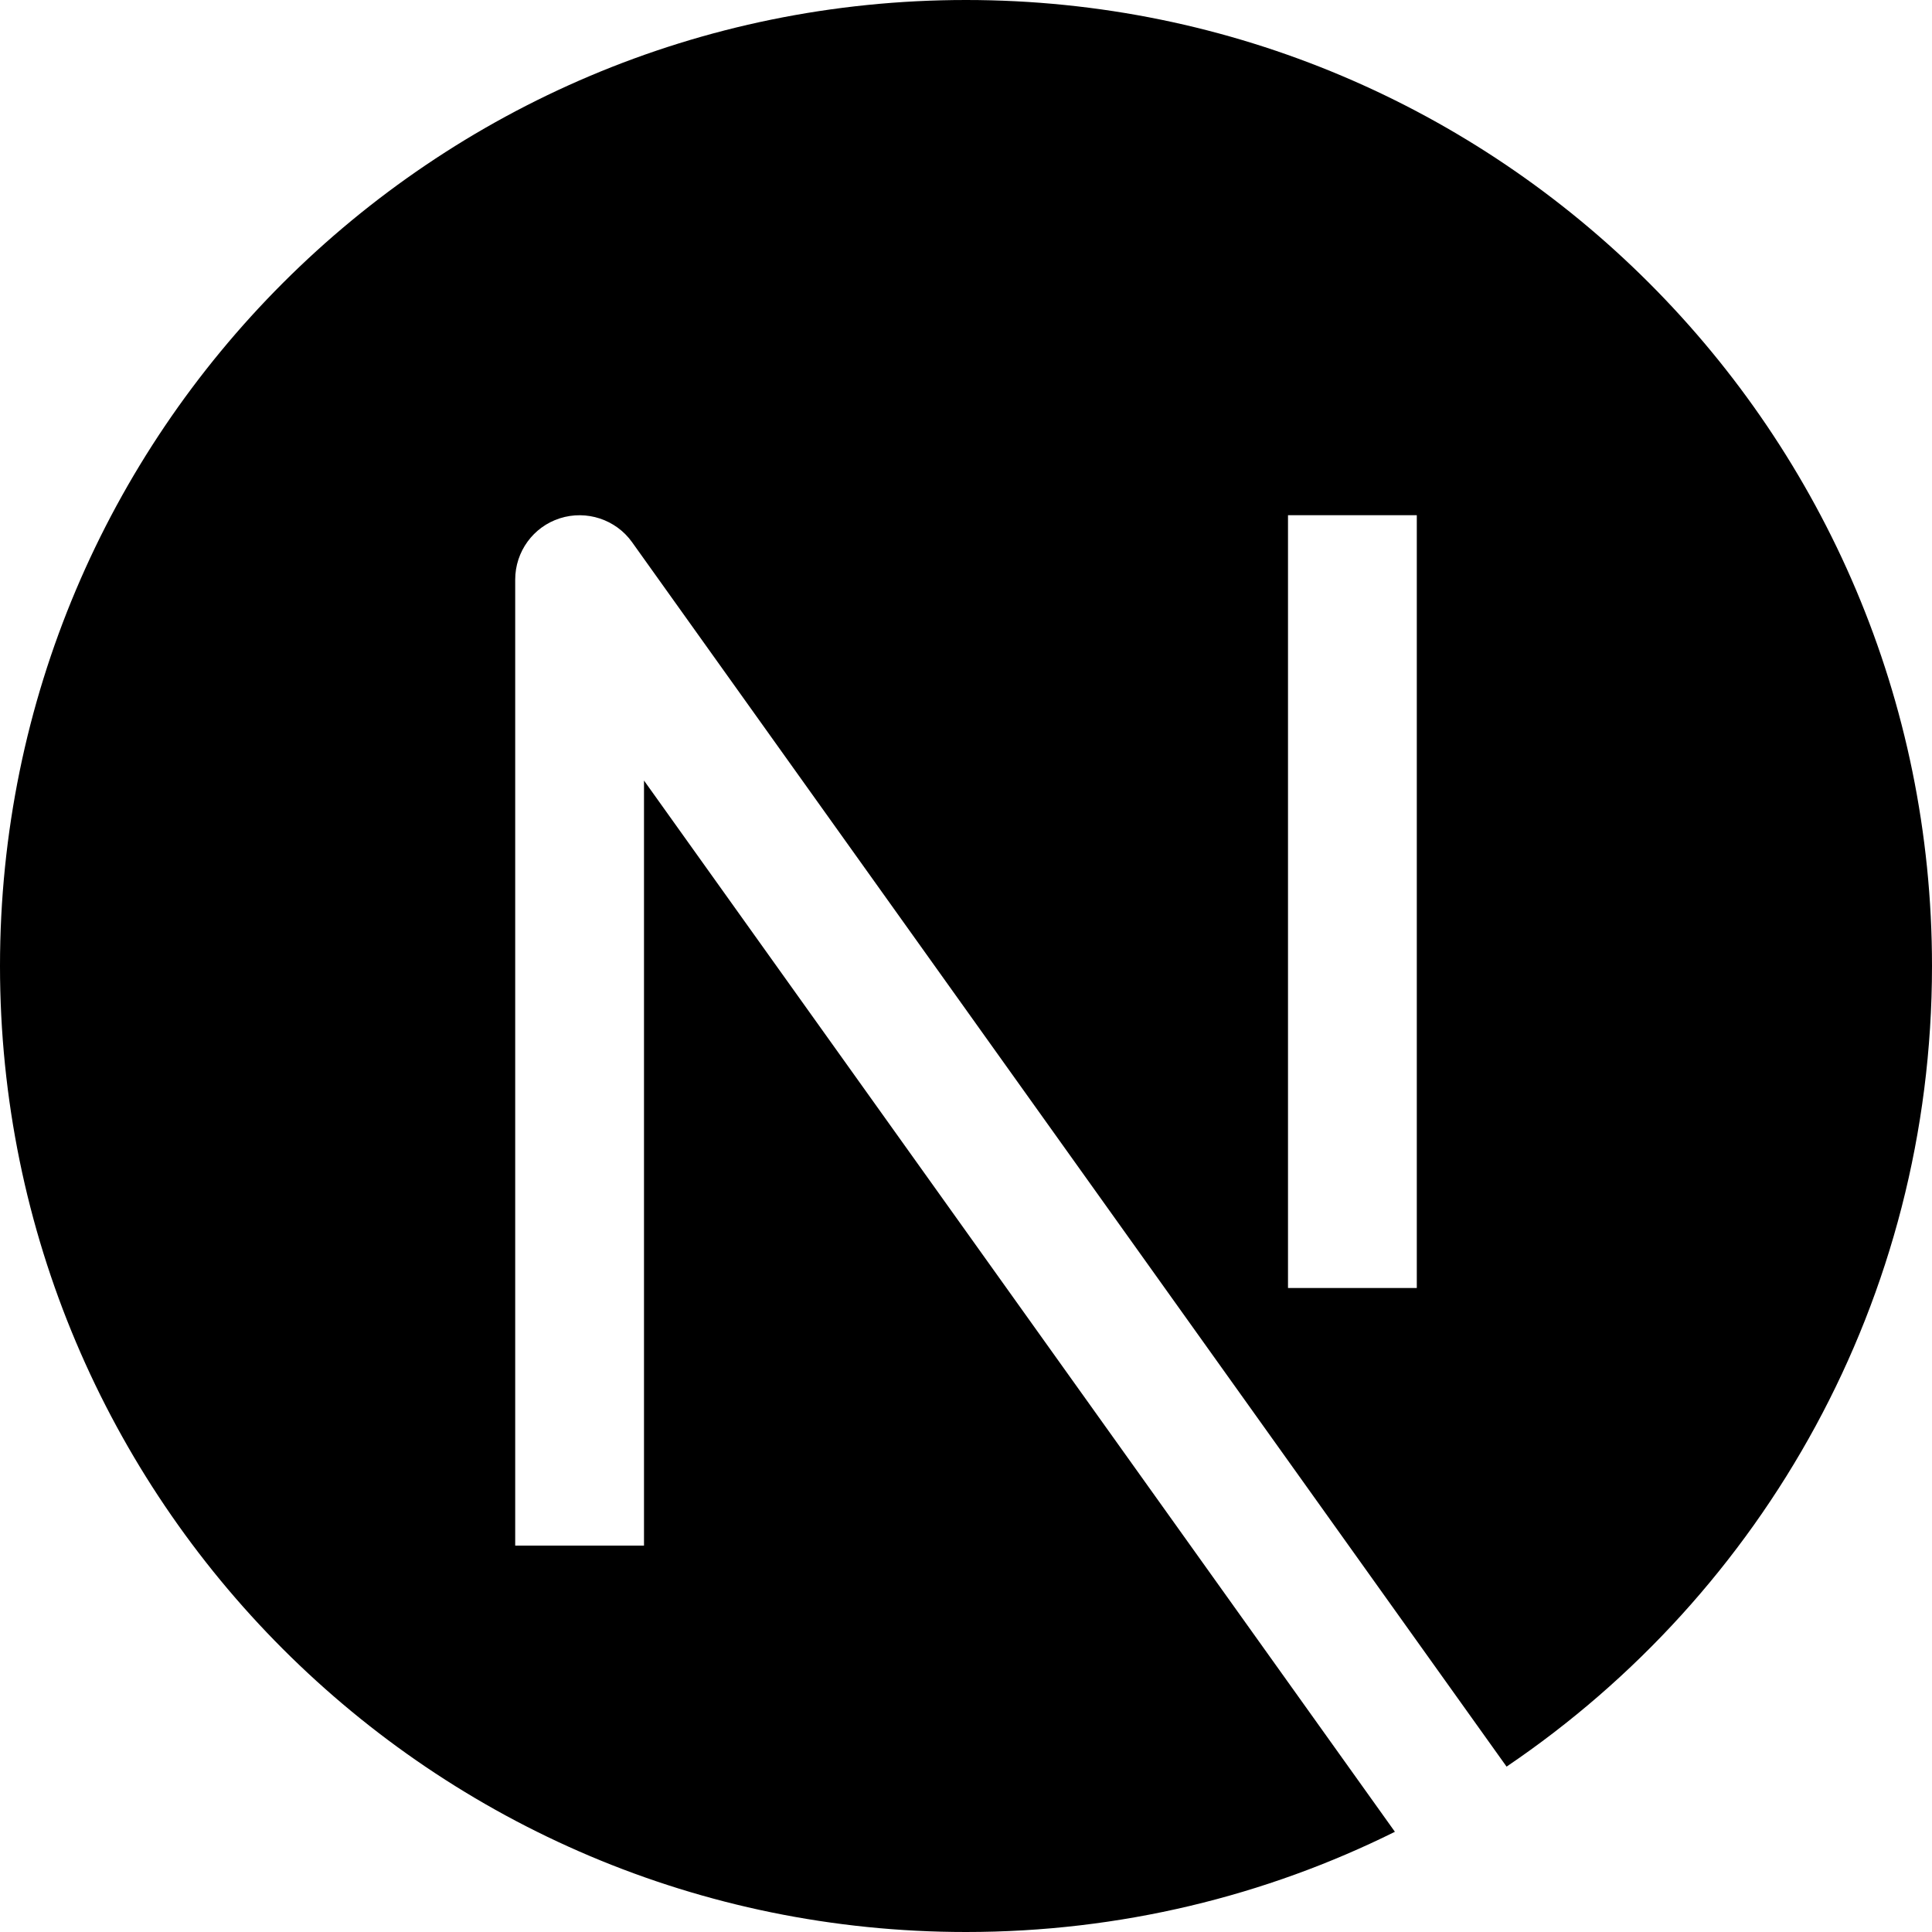
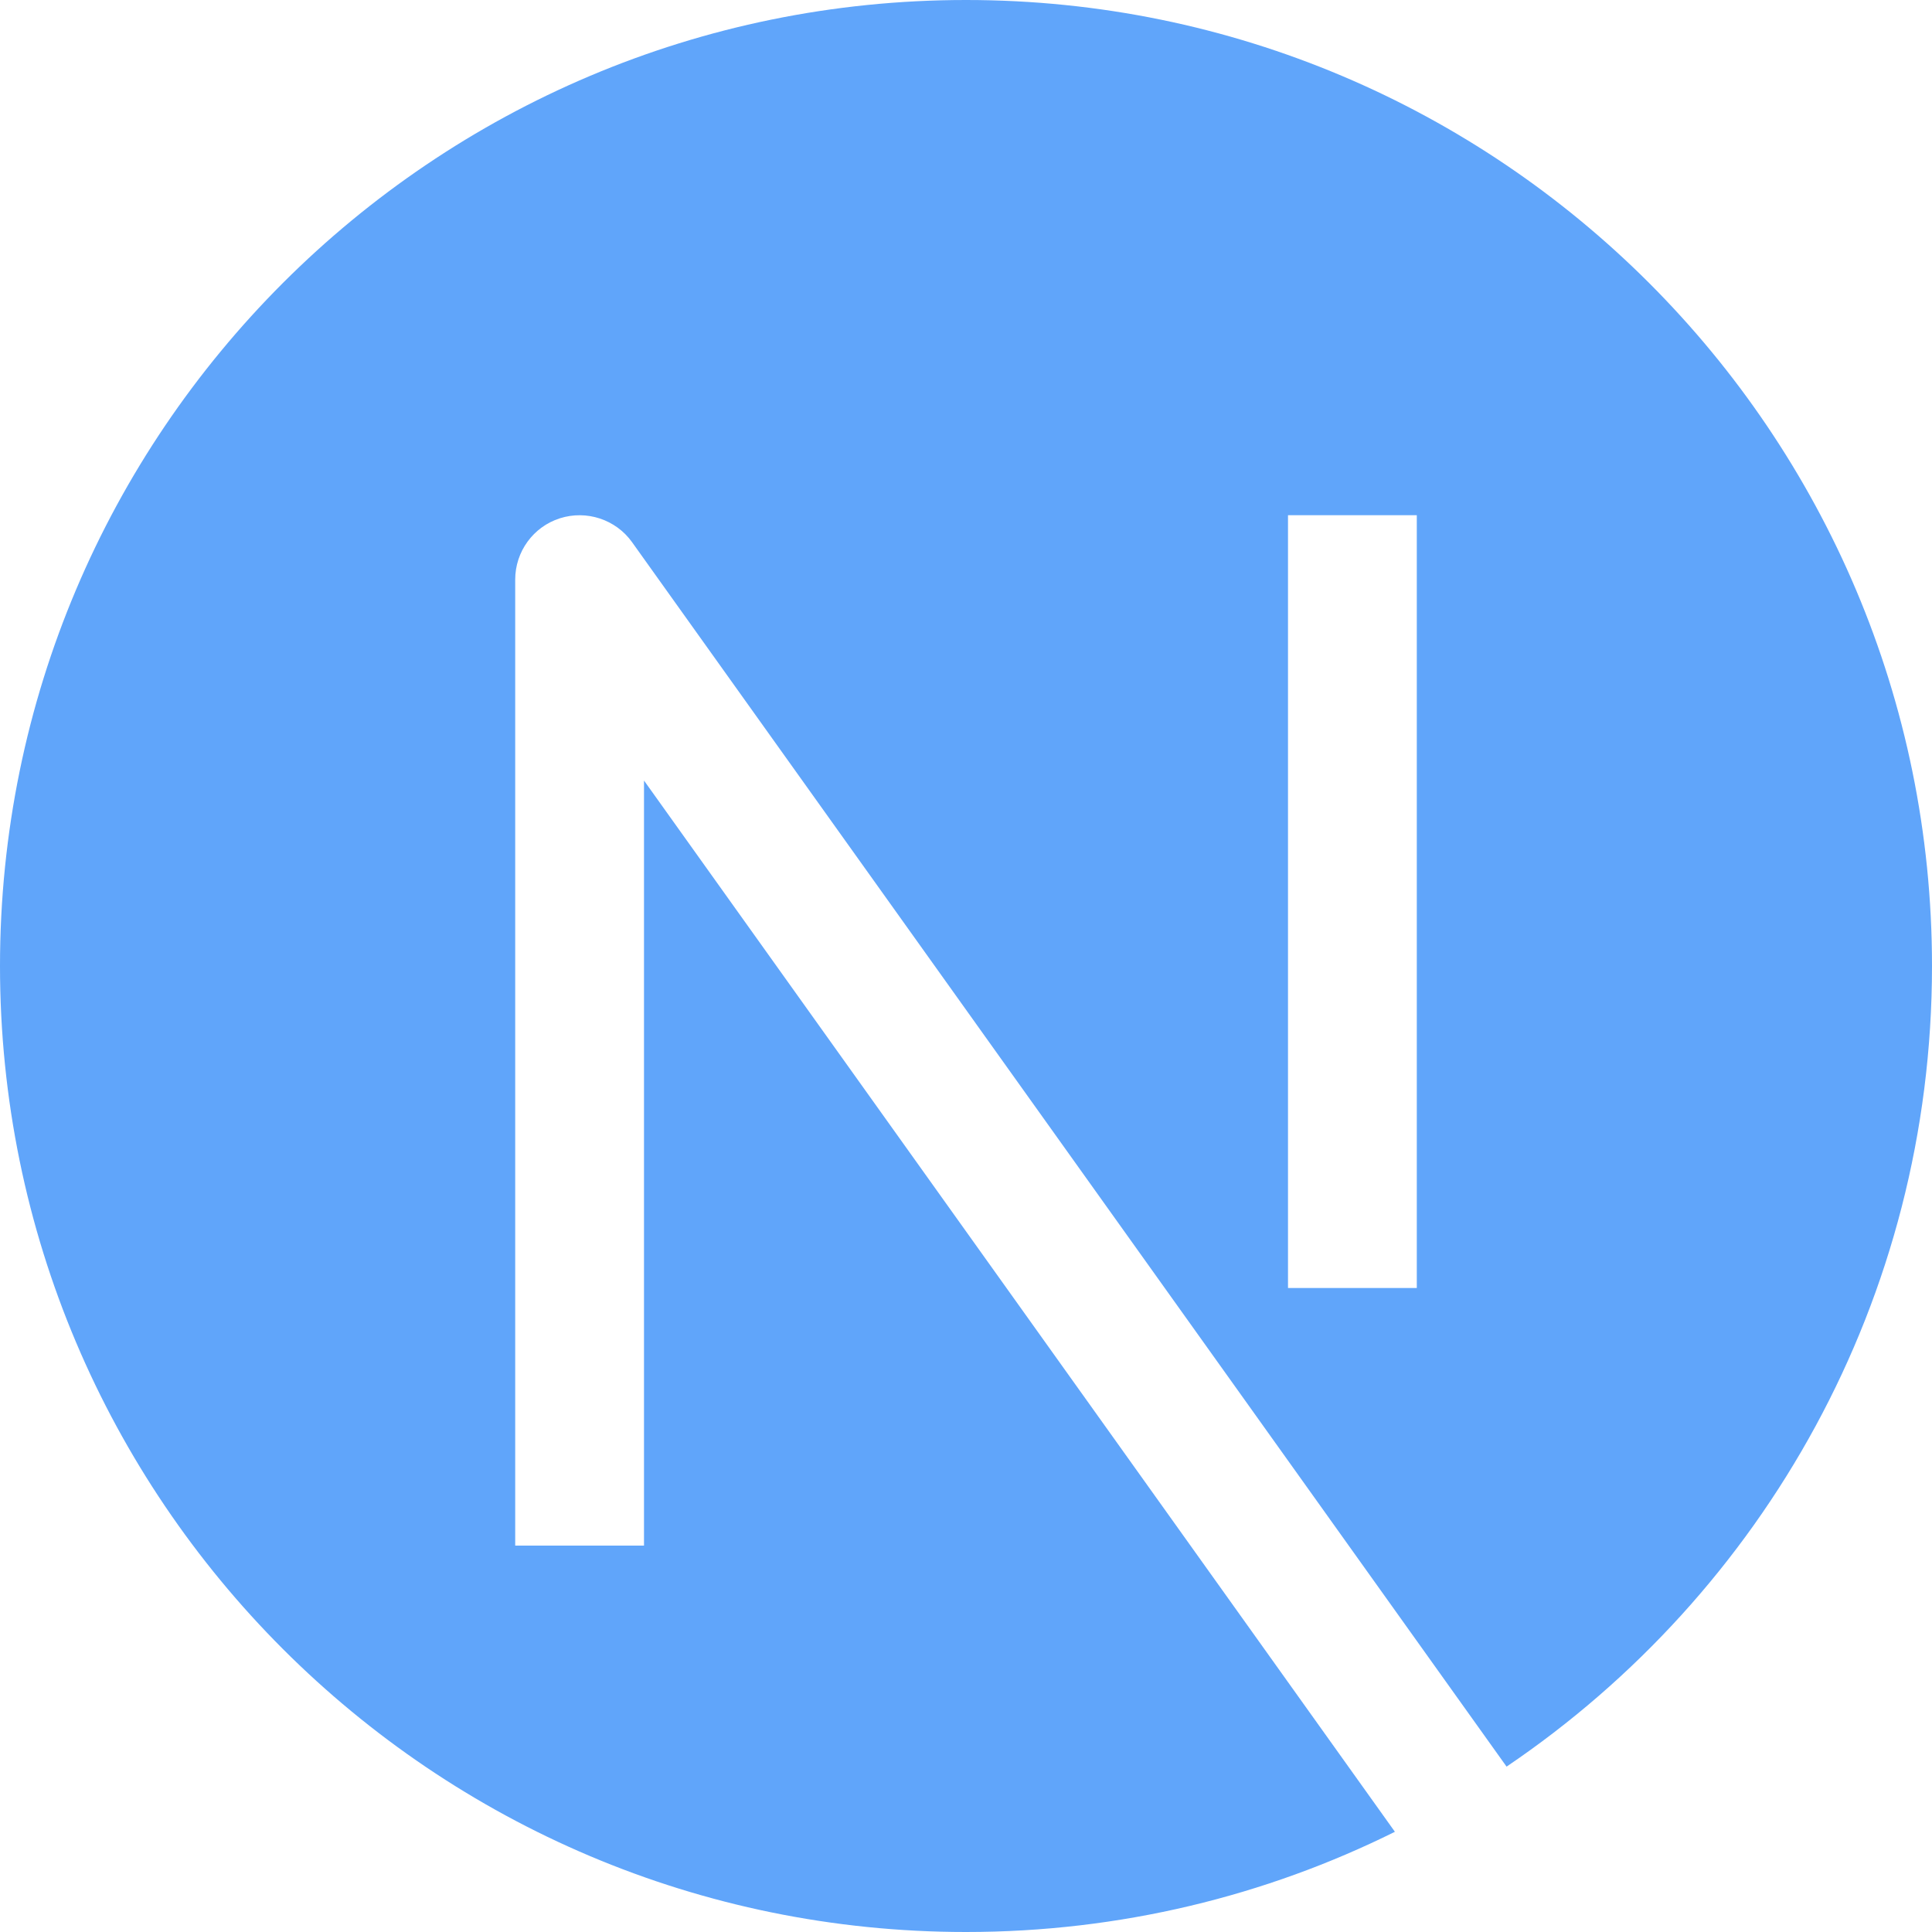
<svg xmlns="http://www.w3.org/2000/svg" width="800px" height="800px" viewBox="0 0 15 15" fill="none">
-   <path fill-rule="evenodd" clip-rule="evenodd" d="M0 7.5C0 3.358 3.358 0 7.5 0C11.642 0 15 3.358 15 7.5C15 10.087 13.69 12.368 11.697 13.716L4.907 4.209C4.781 4.033 4.554 3.958 4.347 4.024C4.14 4.09 4 4.283 4 4.5V12H5V6.06L10.83 14.222C9.827 14.72 8.696 15 7.5 15C3.358 15 0 11.642 0 7.5ZM10 10V4H11V10H10Z" fill="#000000" />
+   <path fill-rule="evenodd" clip-rule="evenodd" d="M0 7.5C0 3.358 3.358 0 7.5 0C11.642 0 15 3.358 15 7.5C15 10.087 13.69 12.368 11.697 13.716L4.907 4.209C4.781 4.033 4.554 3.958 4.347 4.024C4.14 4.09 4 4.283 4 4.5V12H5V6.06L10.83 14.222C9.827 14.72 8.696 15 7.5 15C3.358 15 0 11.642 0 7.5ZM10 10V4H11V10H10Z" fill="#60a5fa" />
</svg>
